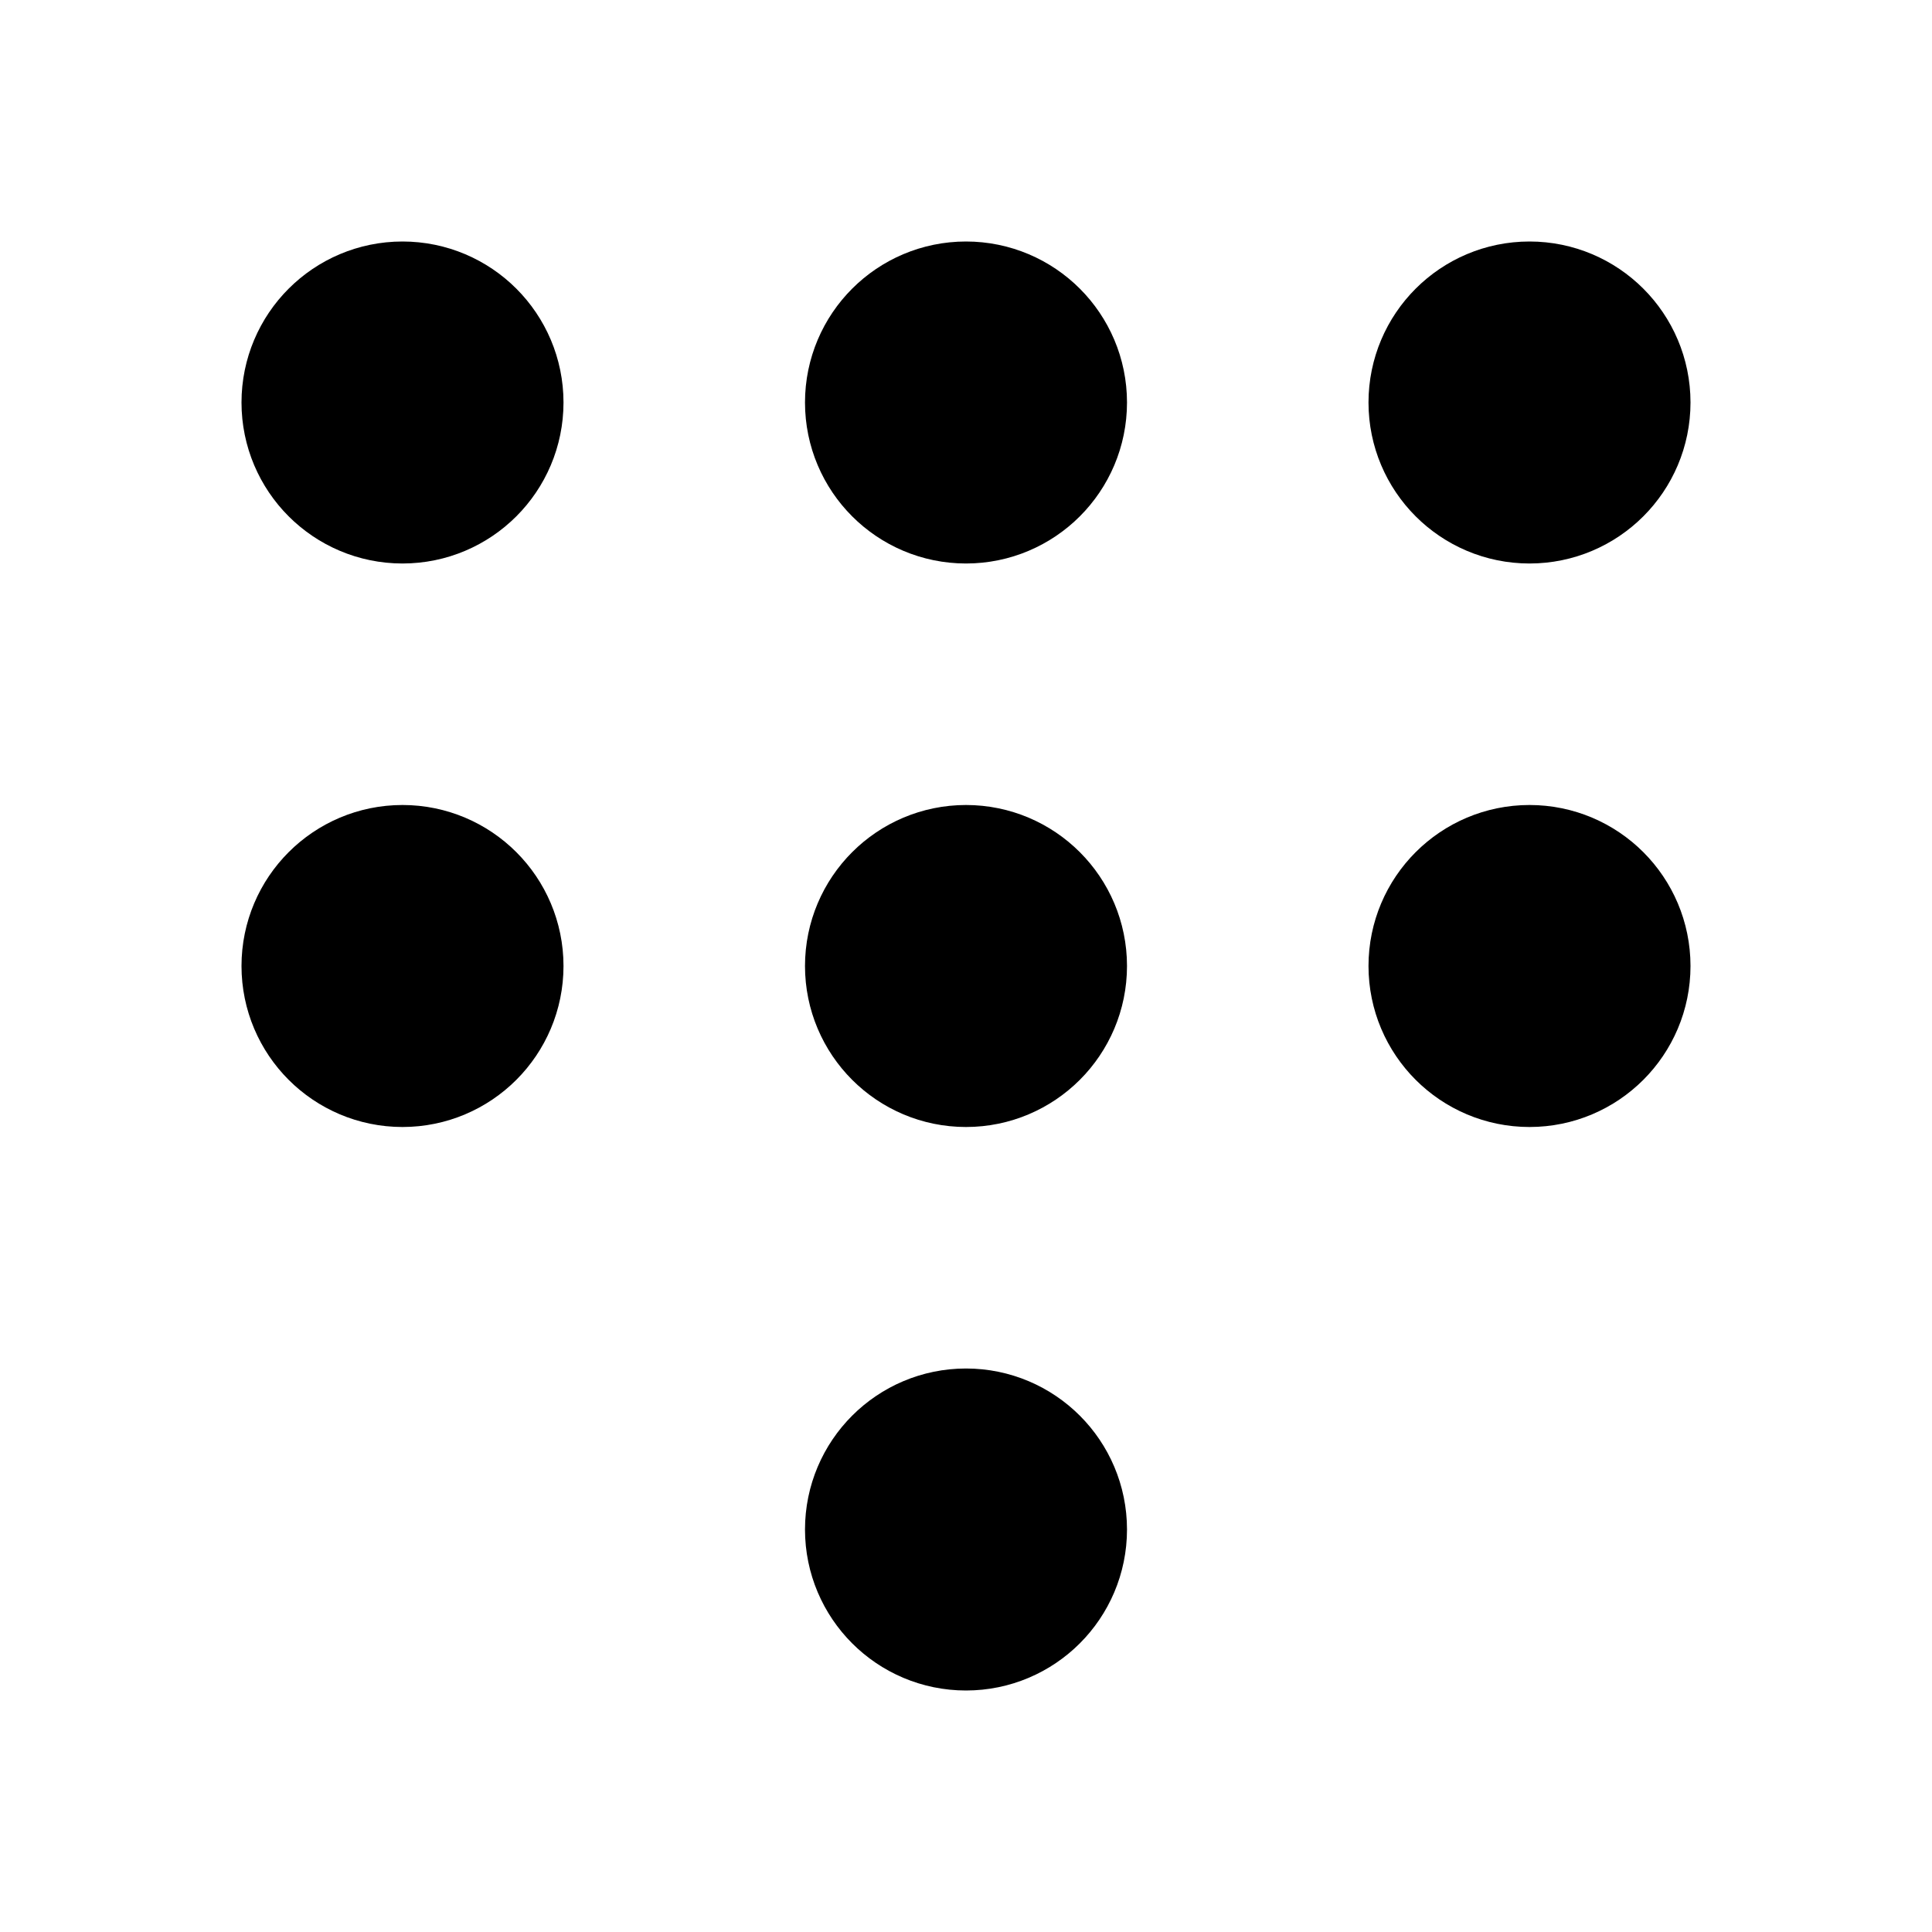
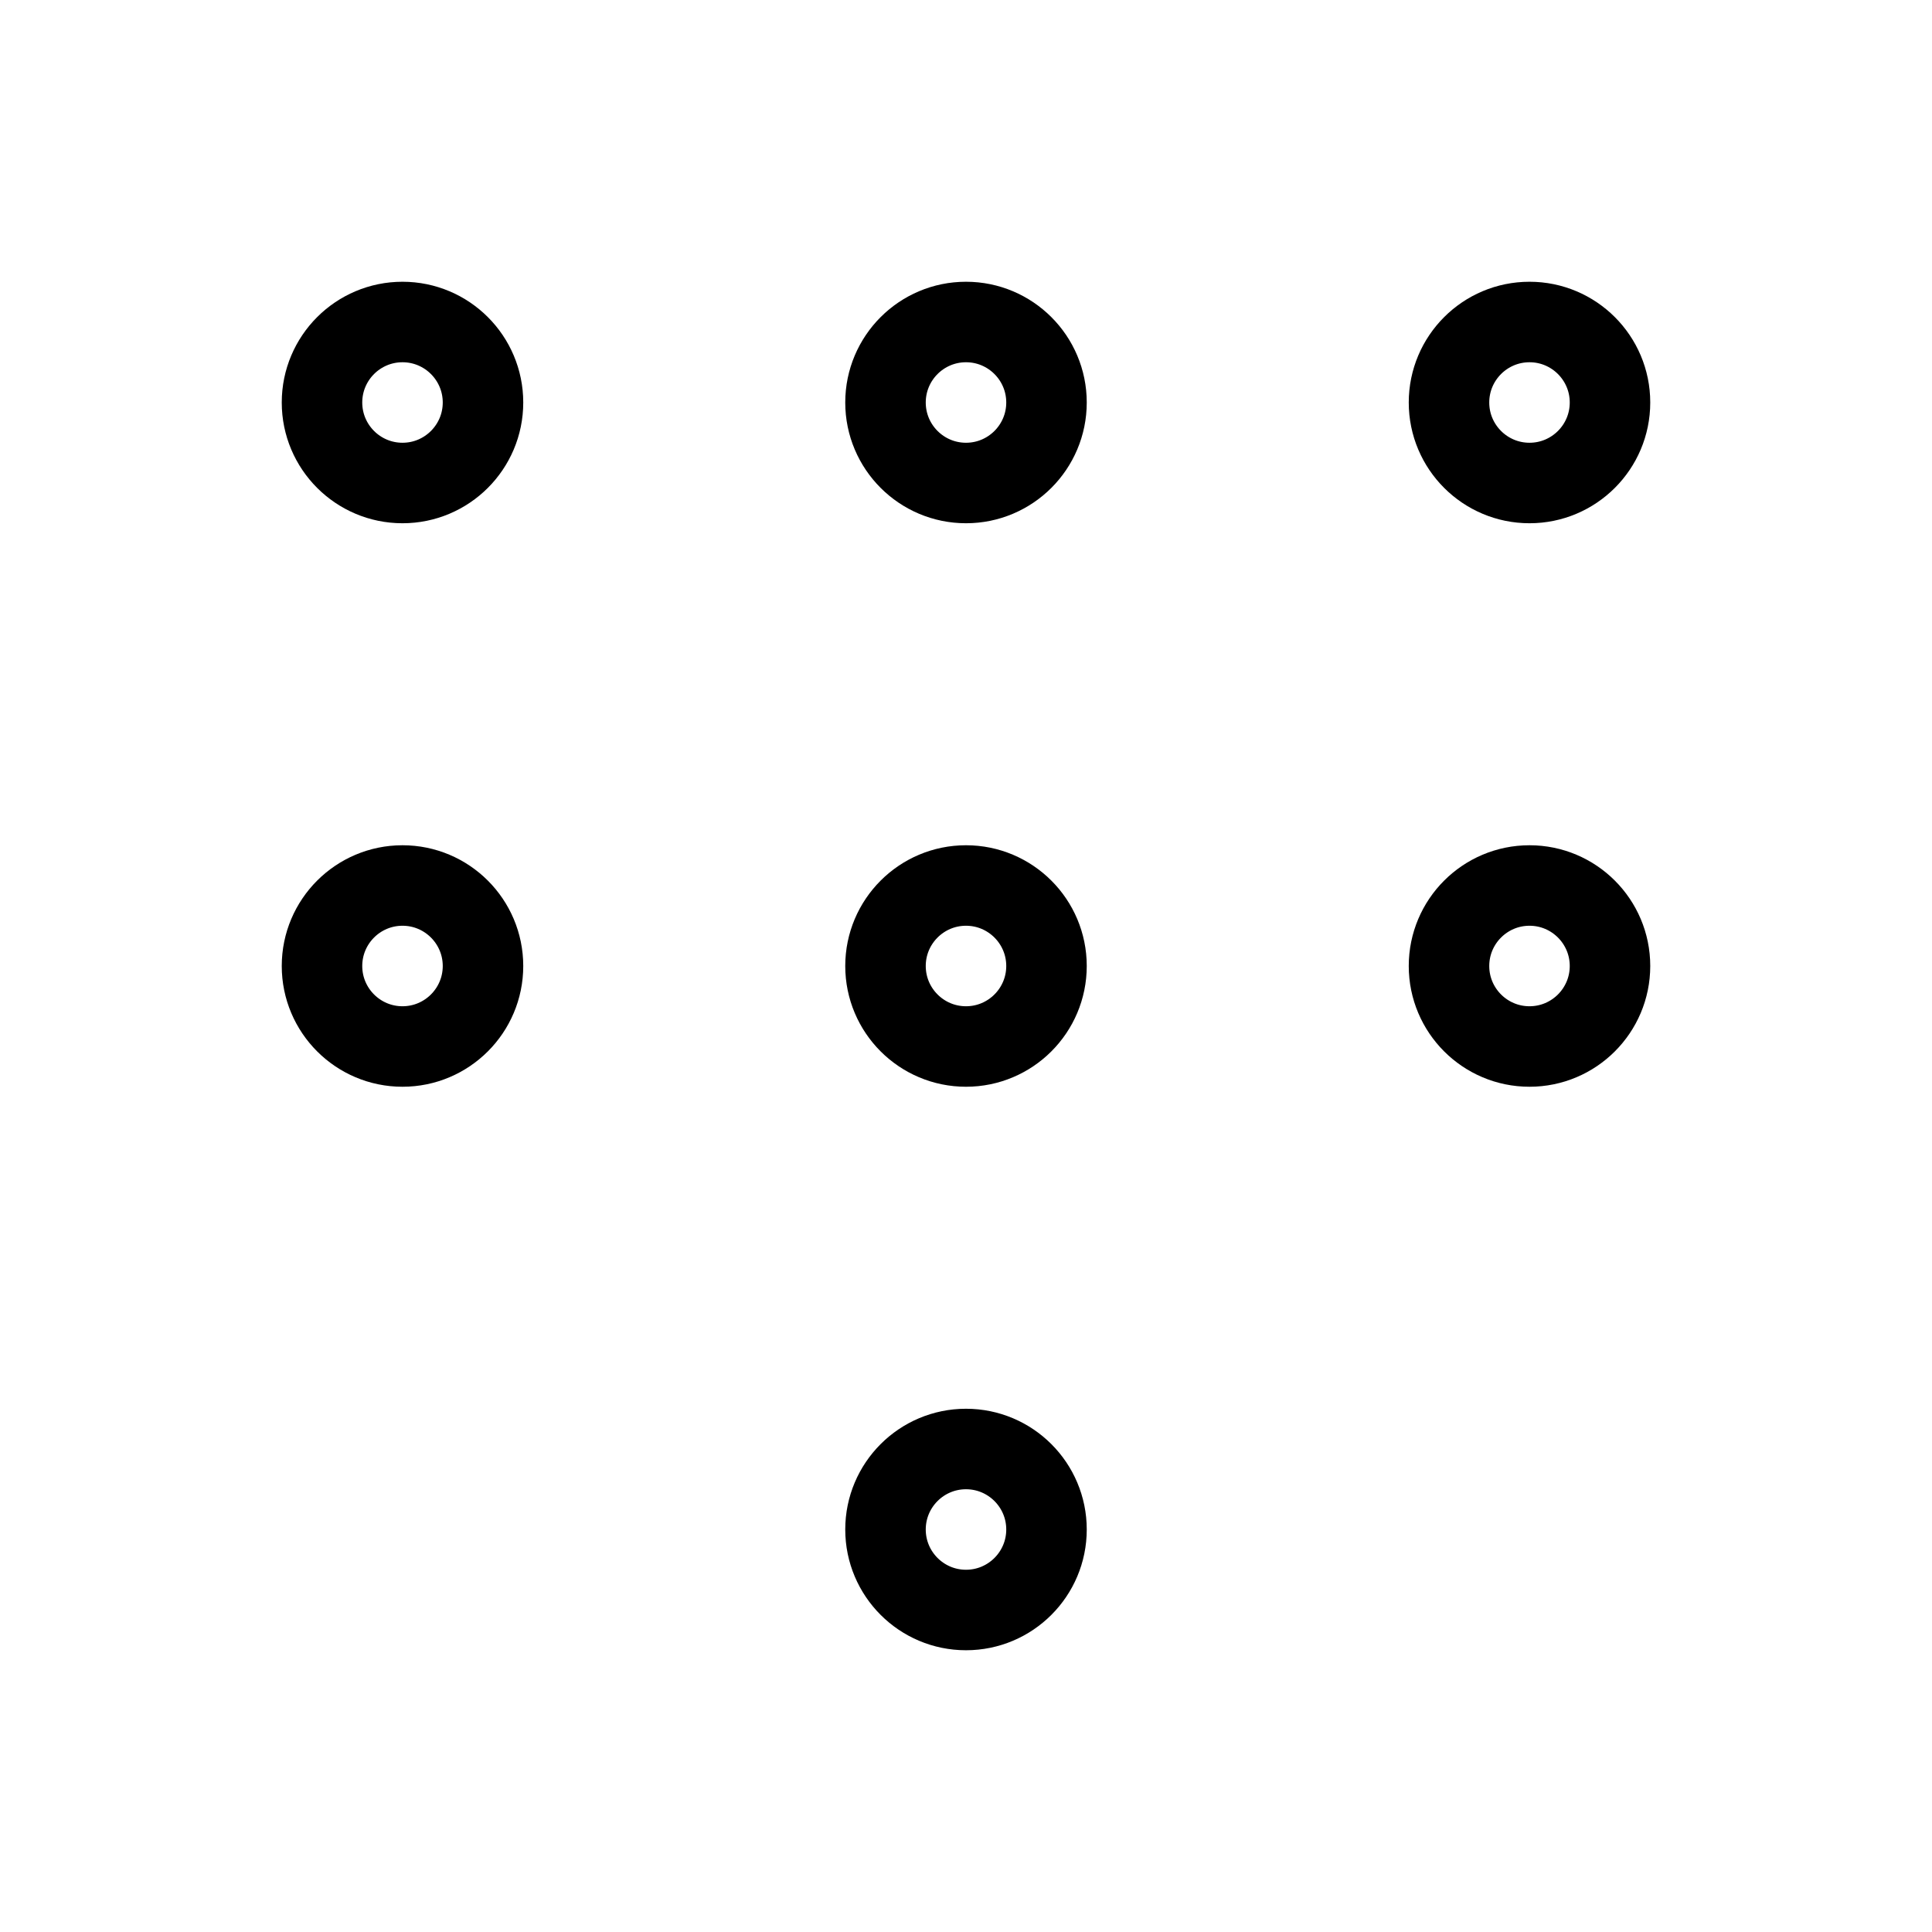
<svg xmlns="http://www.w3.org/2000/svg" width="800px" height="800px" viewBox="0 0 24 24" fill="none">
-   <path d="M6 5C6 5.552 5.552 6 5 6C4.448 6 4 5.552 4 5C4 4.448 4.448 4 5 4C5.552 4 6 4.448 6 5Z" stroke="#000000" stroke-width="2" stroke-linecap="round" stroke-linejoin="round" />
-   <path d="M6 12C6 12.552 5.552 13 5 13C4.448 13 4 12.552 4 12C4 11.448 4.448 11 5 11C5.552 11 6 11.448 6 12Z" stroke="#000000" stroke-width="2" stroke-linecap="round" stroke-linejoin="round" />
-   <path d="M13 5C13 5.552 12.552 6 12 6C11.448 6 11 5.552 11 5C11 4.448 11.448 4 12 4C12.552 4 13 4.448 13 5Z" stroke="#000000" stroke-width="2" stroke-linecap="round" stroke-linejoin="round" />
-   <path d="M13 12C13 12.552 12.552 13 12 13C11.448 13 11 12.552 11 12C11 11.448 11.448 11 12 11C12.552 11 13 11.448 13 12Z" stroke="#000000" stroke-width="2" stroke-linecap="round" stroke-linejoin="round" />
-   <path d="M13 19C13 19.552 12.552 20 12 20C11.448 20 11 19.552 11 19C11 18.448 11.448 18 12 18C12.552 18 13 18.448 13 19Z" stroke="#000000" stroke-width="2" stroke-linecap="round" stroke-linejoin="round" />
-   <path d="M20 5C20 5.552 19.552 6 19 6C18.448 6 18 5.552 18 5C18 4.448 18.448 4 19 4C19.552 4 20 4.448 20 5Z" stroke="#000000" stroke-width="2" stroke-linecap="round" stroke-linejoin="round" />
-   <path d="M20 12C20 12.552 19.552 13 19 13C18.448 13 18 12.552 18 12C18 11.448 18.448 11 19 11C19.552 11 20 11.448 20 12Z" stroke="#000000" stroke-width="2" stroke-linecap="round" stroke-linejoin="round" />
+   <path d="M6 5C6 5.552 5.552 6 5 6C4.448 6 4 5.552 4 5C4 4.448 4.448 4 5 4C5.552 4 6 4.448 6 5Z" stroke="#000000" strokeWidth="2" strokeLinecap="round" strokeLinejoin="round" />
+   <path d="M6 12C6 12.552 5.552 13 5 13C4.448 13 4 12.552 4 12C4 11.448 4.448 11 5 11C5.552 11 6 11.448 6 12Z" stroke="#000000" strokeWidth="2" strokeLinecap="round" strokeLinejoin="round" />
+   <path d="M13 5C13 5.552 12.552 6 12 6C11.448 6 11 5.552 11 5C11 4.448 11.448 4 12 4C12.552 4 13 4.448 13 5Z" stroke="#000000" strokeWidth="2" strokeLinecap="round" strokeLinejoin="round" />
+   <path d="M13 12C13 12.552 12.552 13 12 13C11.448 13 11 12.552 11 12C11 11.448 11.448 11 12 11C12.552 11 13 11.448 13 12Z" stroke="#000000" strokeWidth="2" strokeLinecap="round" strokeLinejoin="round" />
+   <path d="M13 19C13 19.552 12.552 20 12 20C11.448 20 11 19.552 11 19C11 18.448 11.448 18 12 18C12.552 18 13 18.448 13 19Z" stroke="#000000" strokeWidth="2" strokeLinecap="round" strokeLinejoin="round" />
+   <path d="M20 5C20 5.552 19.552 6 19 6C18.448 6 18 5.552 18 5C18 4.448 18.448 4 19 4C19.552 4 20 4.448 20 5Z" stroke="#000000" strokeWidth="2" strokeLinecap="round" strokeLinejoin="round" />
+   <path d="M20 12C20 12.552 19.552 13 19 13C18.448 13 18 12.552 18 12C18 11.448 18.448 11 19 11C19.552 11 20 11.448 20 12Z" stroke="#000000" strokeWidth="2" strokeLinecap="round" strokeLinejoin="round" />
</svg>
